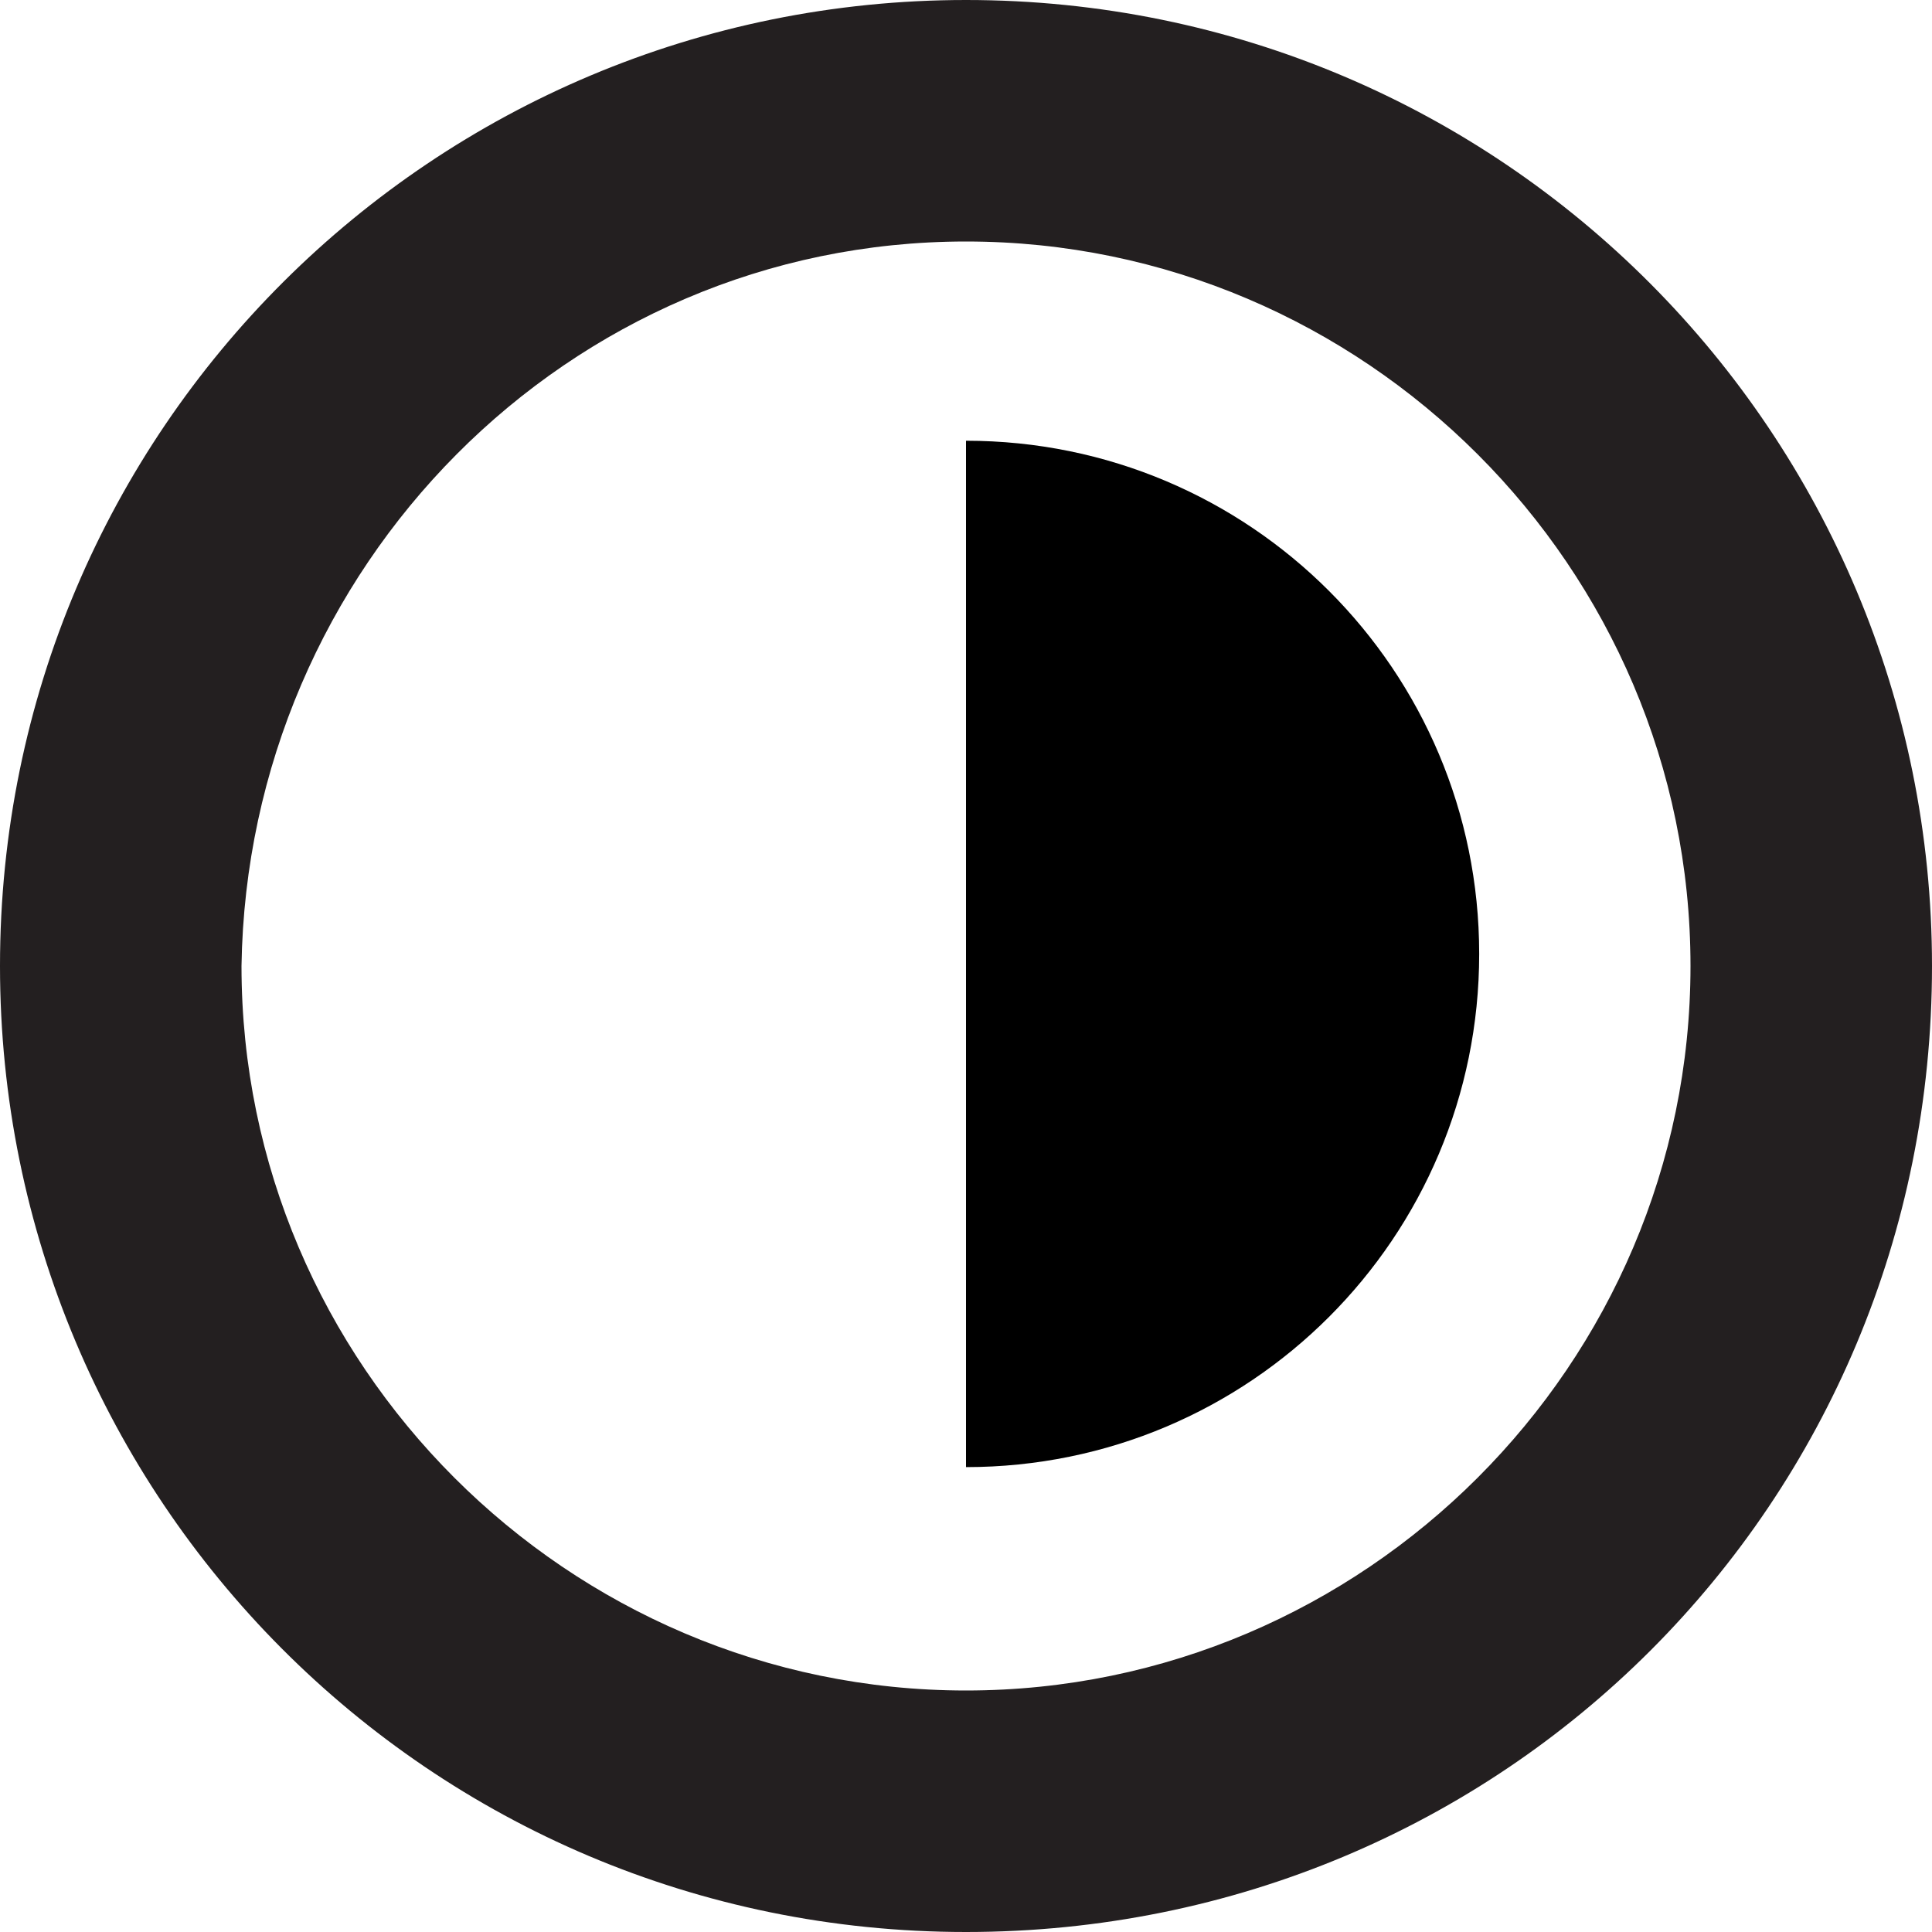
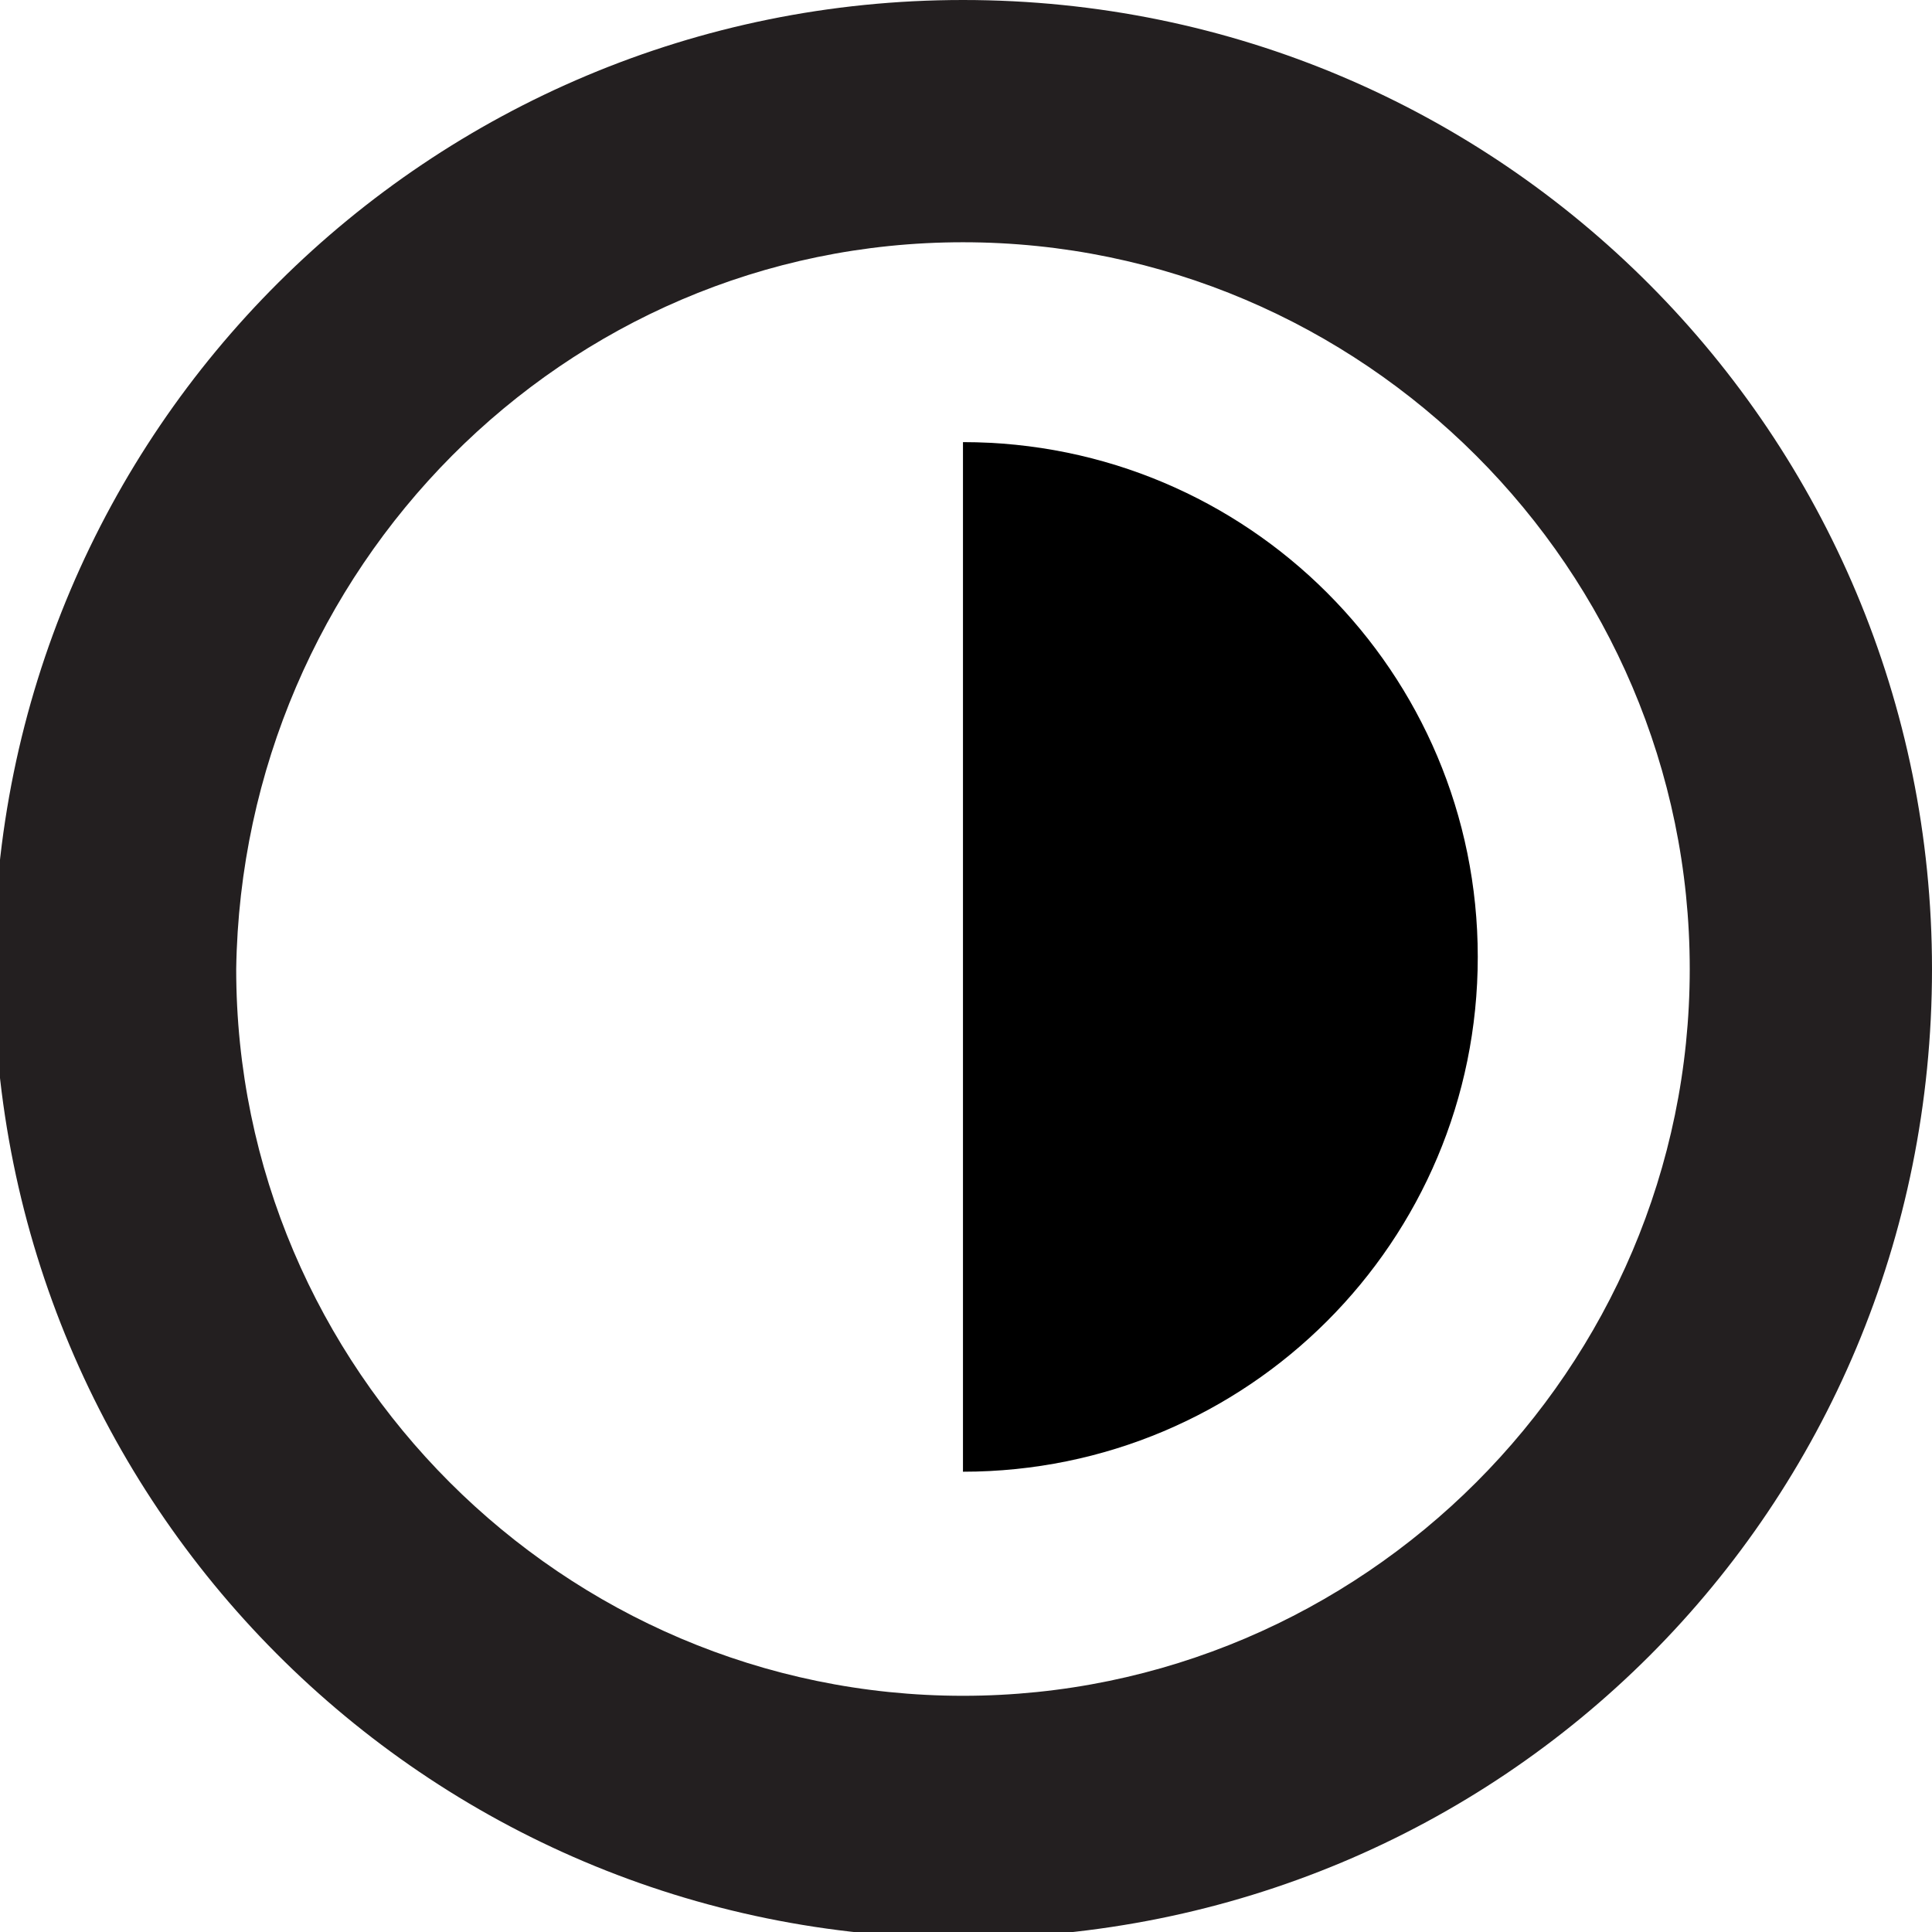
- <svg xmlns="http://www.w3.org/2000/svg" version="1.1" id="Layer_1" x="0px" y="0px" viewBox="0 0 32 32" style="enable-background:new 0 0 32 32;" xml:space="preserve">
+ <svg xmlns="http://www.w3.org/2000/svg" version="1.1" id="Layer_1" x="0px" y="0px" viewBox="-35.4 -8 31.9 31.9" style="enable-background:new -35.4 -8 31.9 31.9;" xml:space="preserve">
  <style type="text/css">
	.st0{fill:#231F20;}
</style>
  <g>
-     <path class="st0" d="M16,4c6.6,0,12,5.4,12,12s-5.4,12-12,12S4,22.6,4,16C4.1,9.4,9.4,4,16,4 M16,0C7.2,0,0,7.1,0,16   c0,8.8,7.1,16,16,16s16-7.1,16-16C32,7.2,24.9,0,16,0L16,0z" />
+     <path class="st0" d="M-19.5-4c6.6,0,12,5.4,12,12c0,6.6-5.4,12-12,12s-12-5.4-12-12C-31.4,1.4-26.1-4-19.5-4 M-19.5-8   c-8.8,0-16,7.1-16,16c0,8.8,7.1,16,16,16s16-7.1,16-16C-3.5-0.8-10.6-8-19.5-8L-19.5-8z" />
  </g>
-   <path d="M16,24.3c4.7,0,8.5-3.8,8.5-8.5S20.7,7.3,16,7.3" />
+   <path d="M-19.5,16.3c4.7,0,8.5-3.8,8.5-8.5c0-4.7-3.8-8.5-8.5-8.5" />
</svg>
